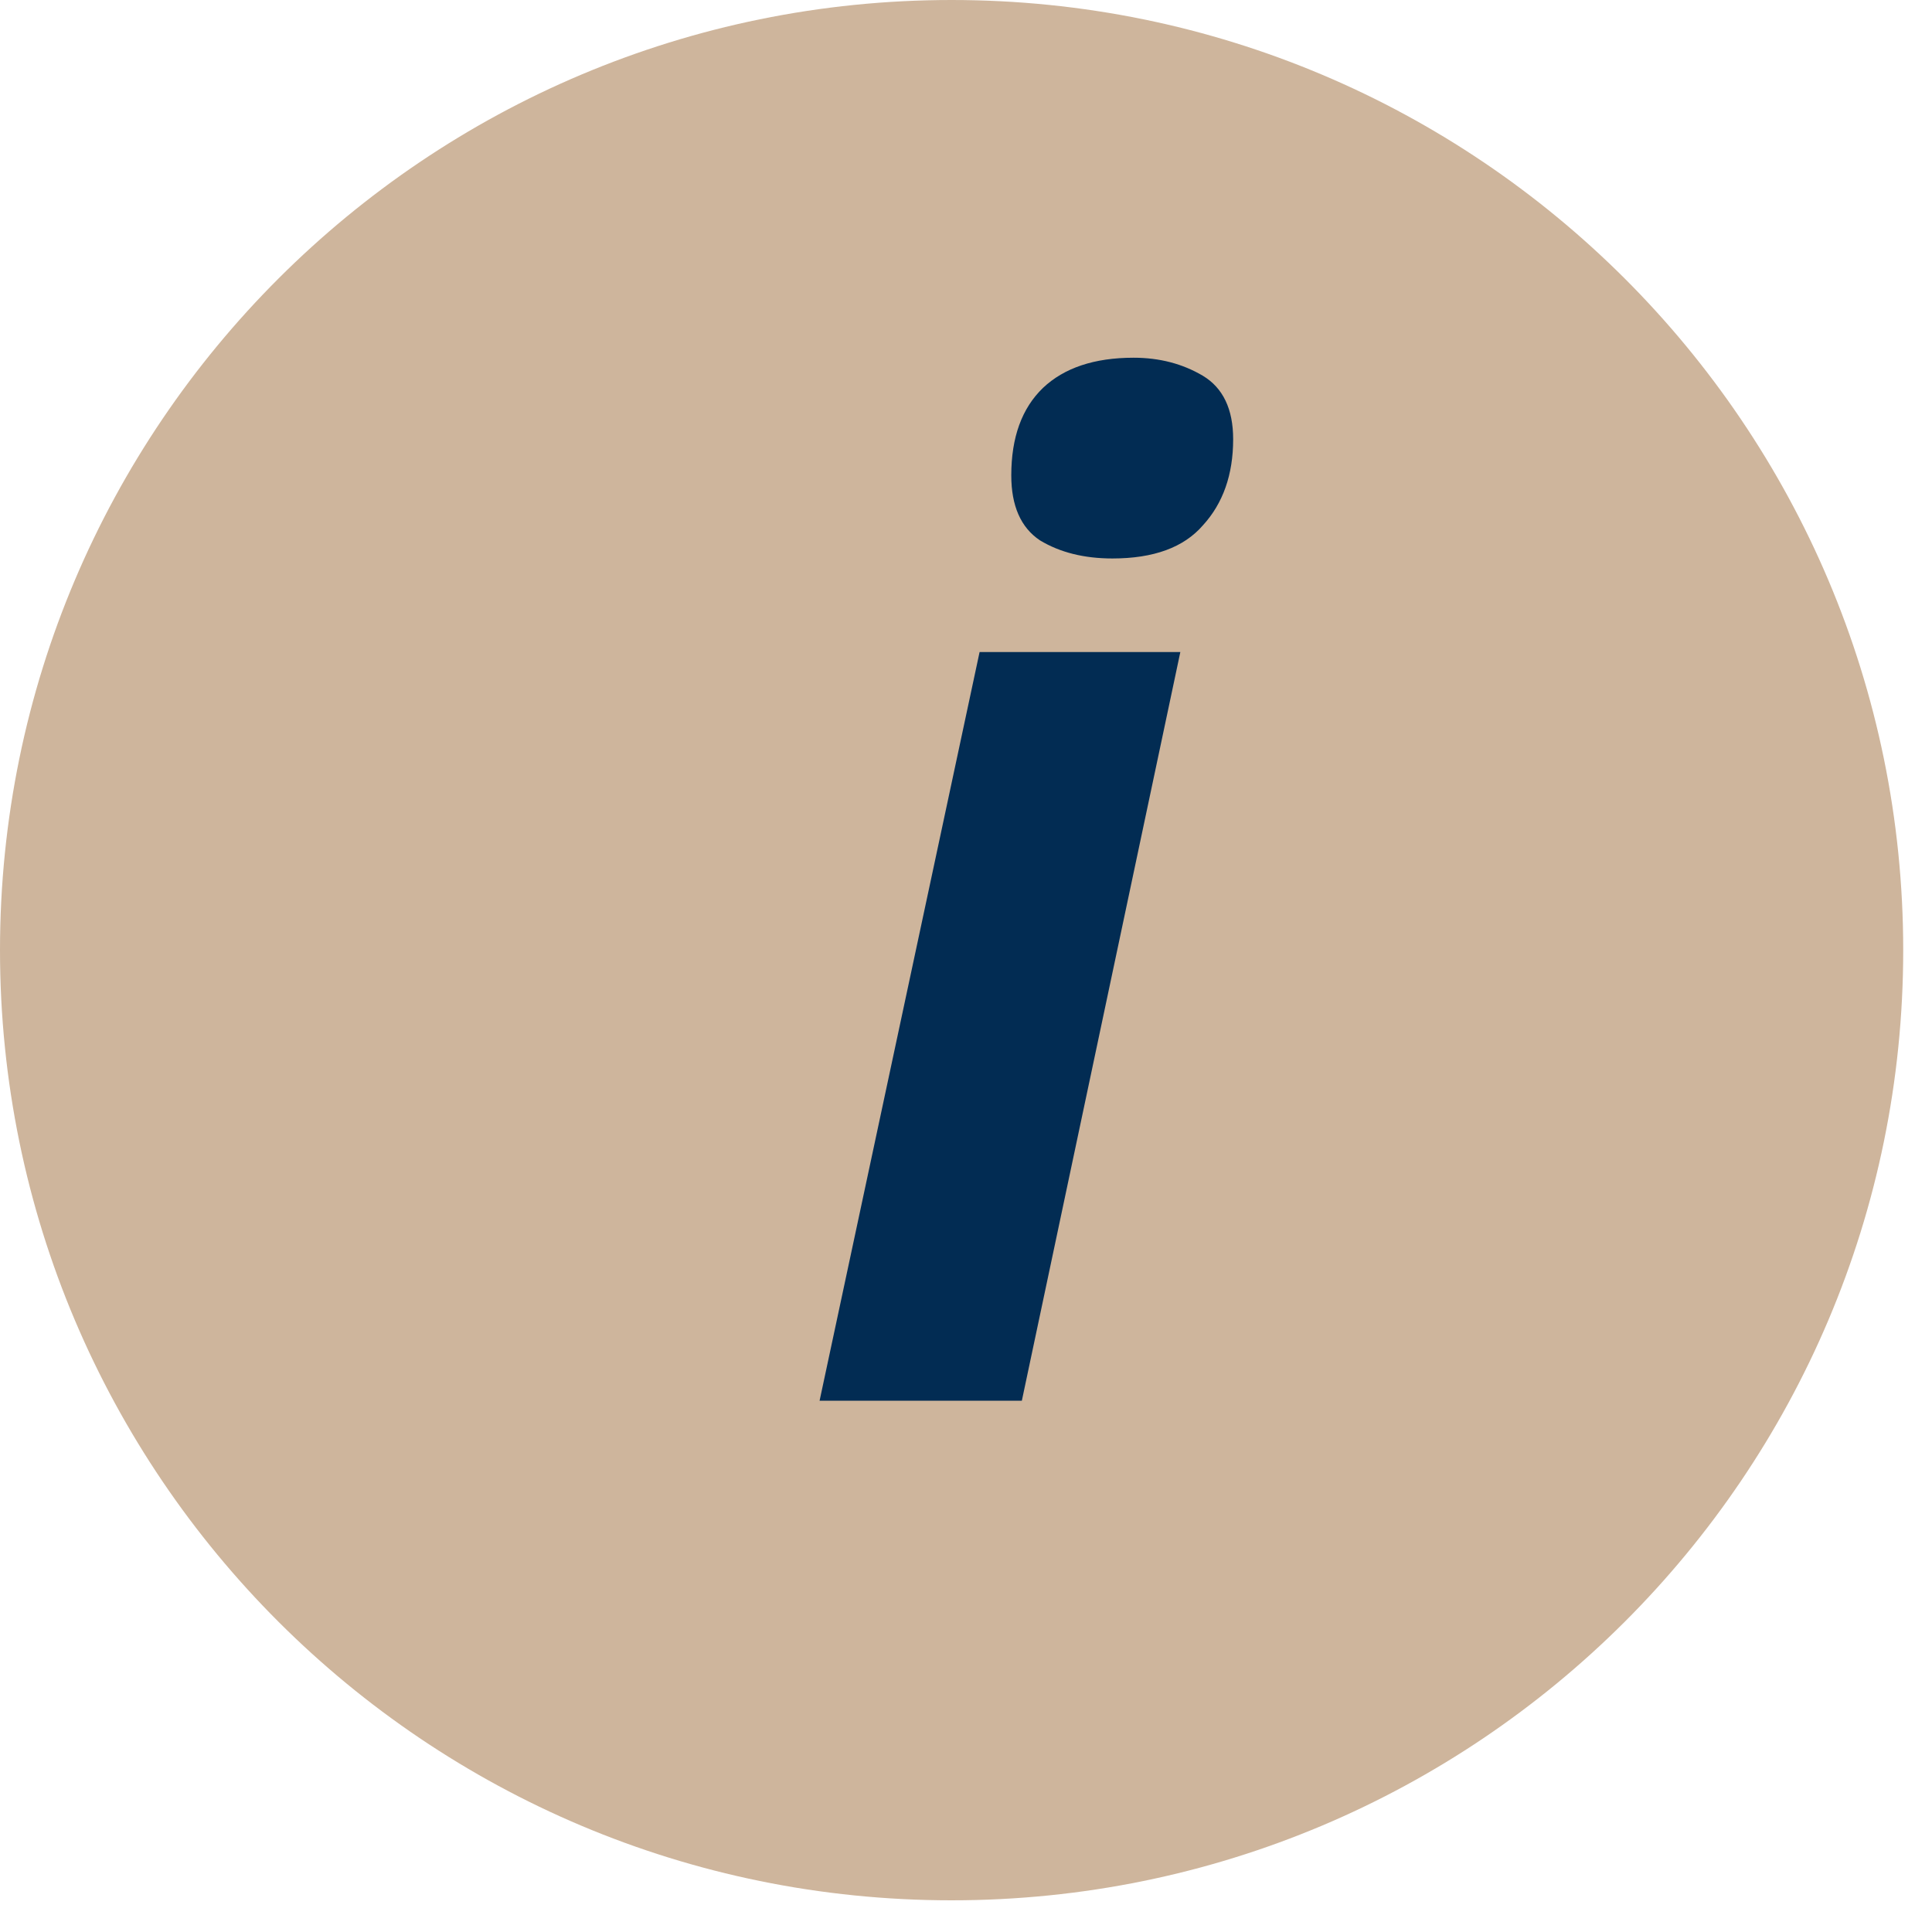
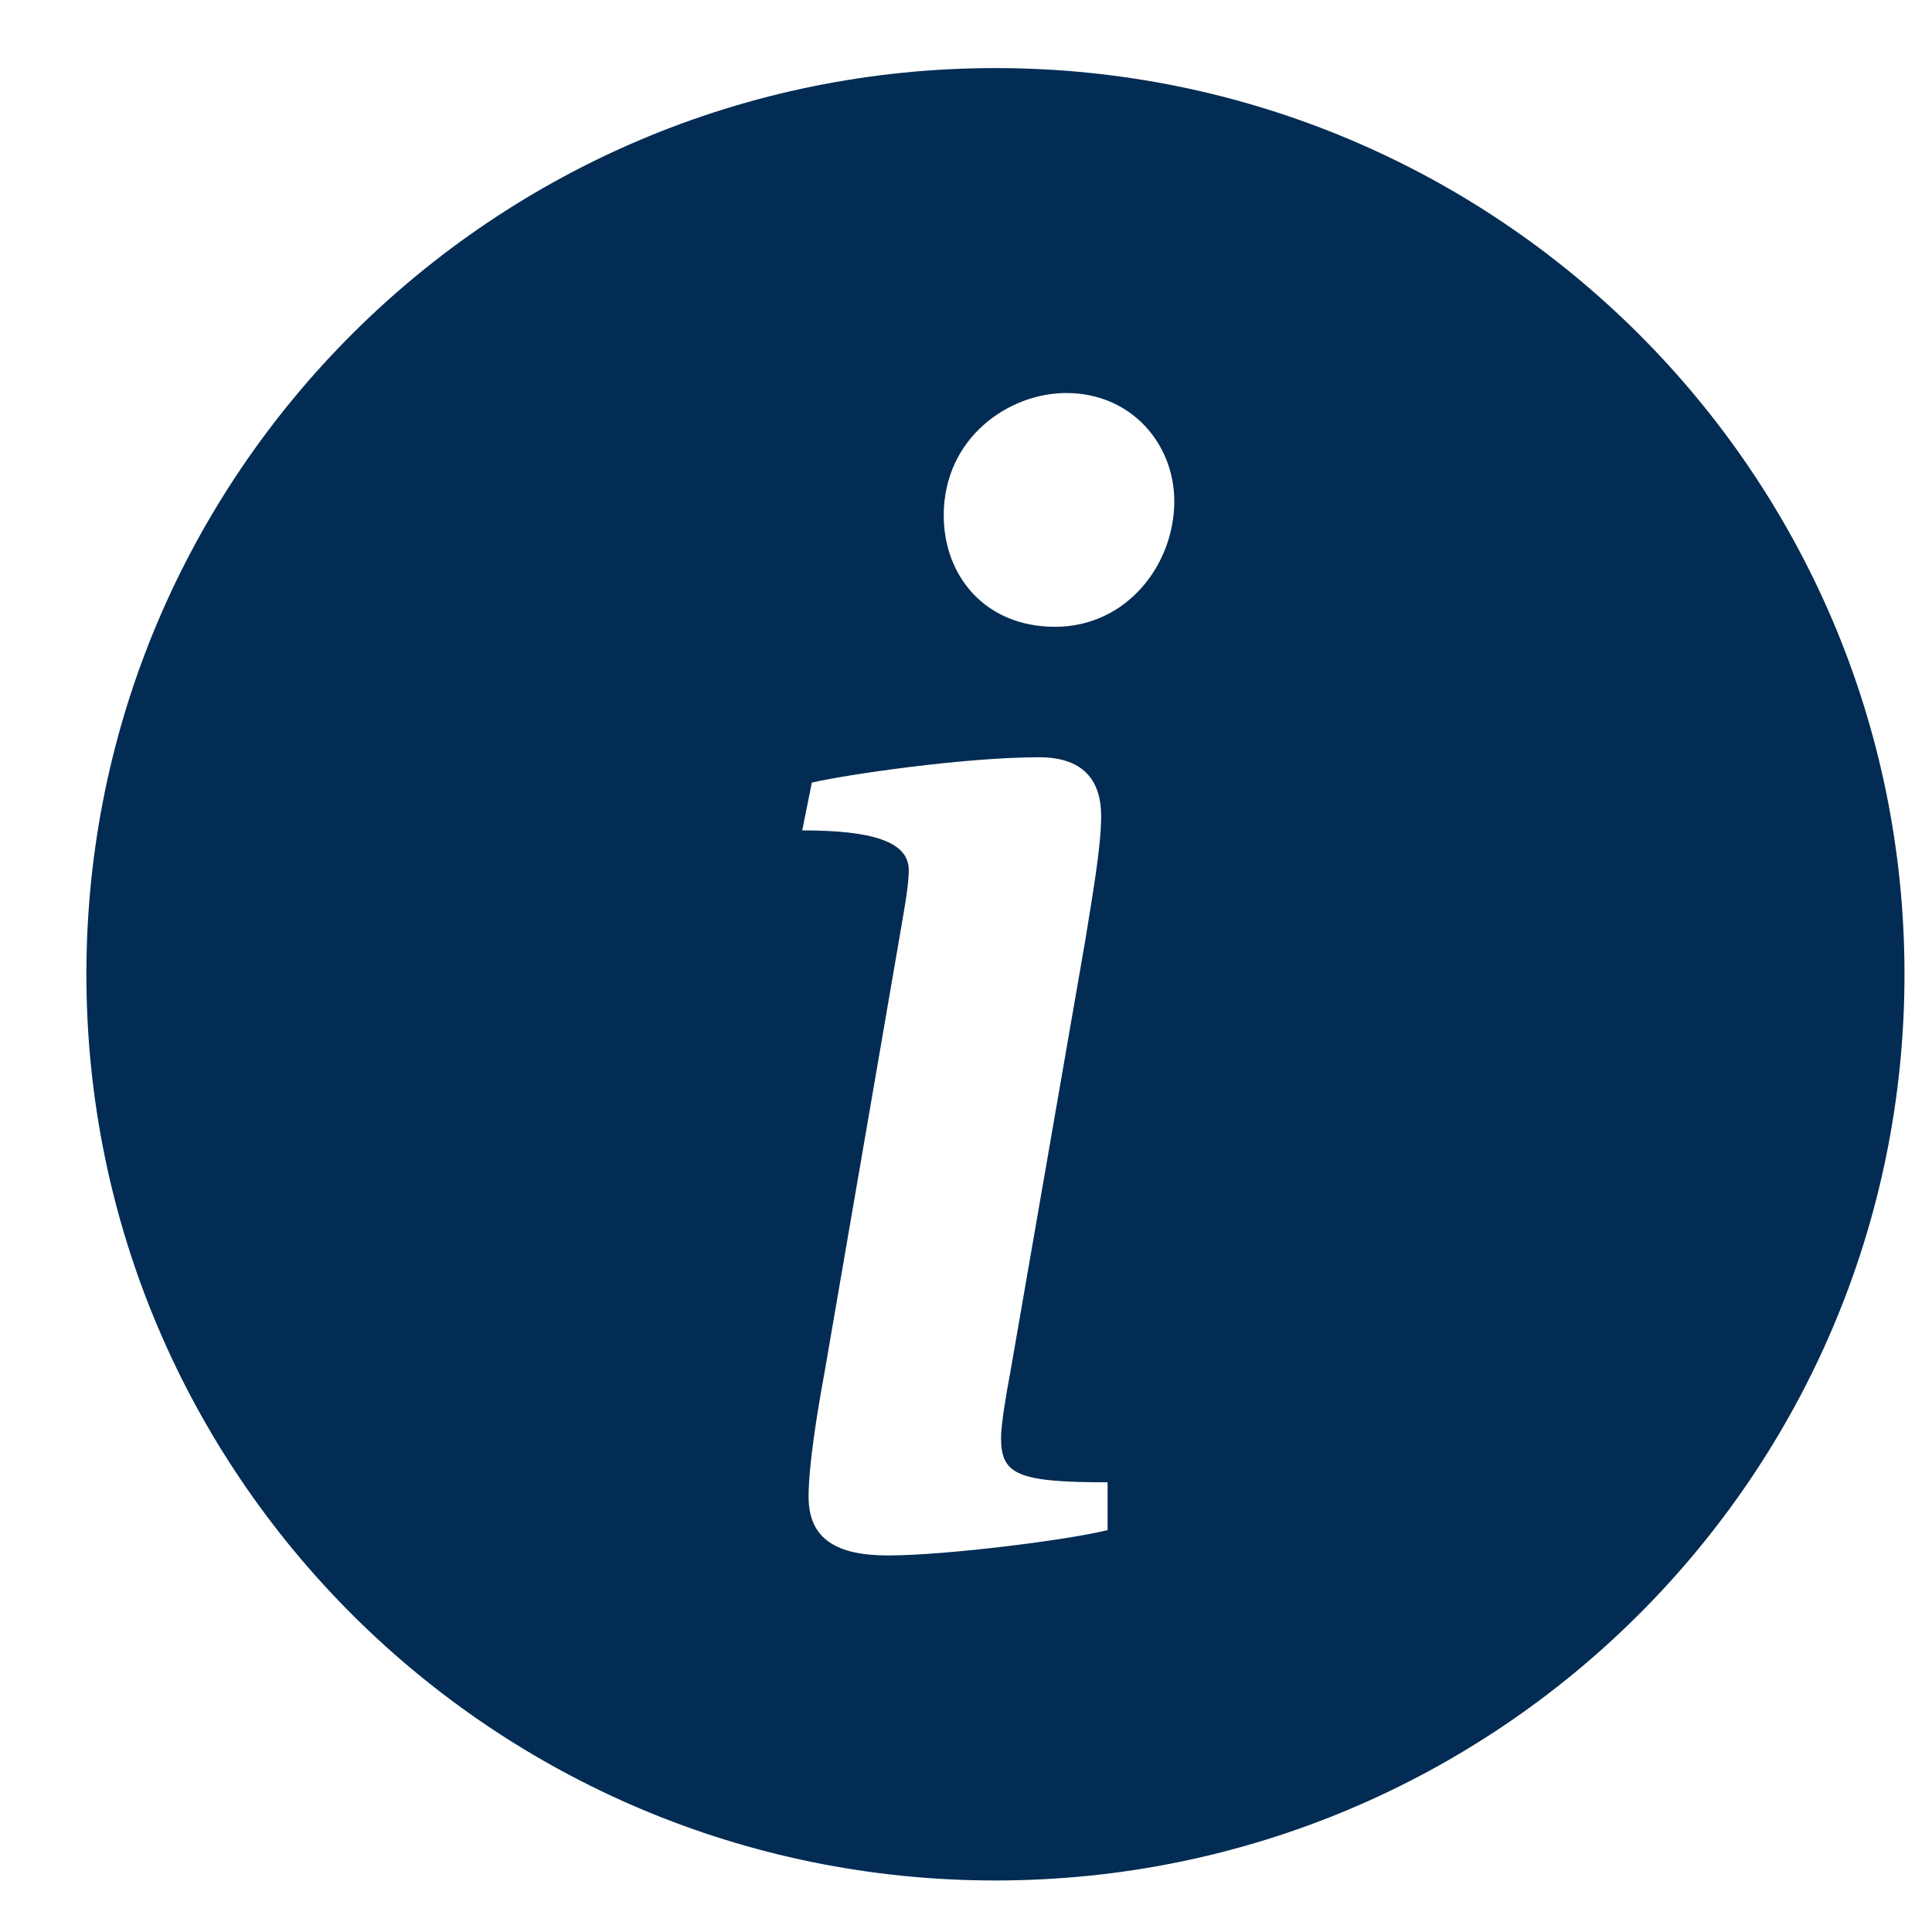
- <svg xmlns="http://www.w3.org/2000/svg" width="20px" height="20px" viewBox="0 0 20 20" version="1.1">
+ <svg xmlns="http://www.w3.org/2000/svg" width="21px" height="21px" viewBox="0 0 21 21" version="1.1">
  <defs />
  <g id="Page-1" stroke="none" stroke-width="1" fill="none" fill-rule="evenodd">
-     <g id="Simple-Copy" transform="translate(-260, -1102)">
-       <g id="i_alert_info" transform="translate(260, 1102)">
-         <ellipse id="Oval-128" fill="#CEB59C" cx="9.851" cy="9.836" rx="9.851" ry="9.836" />
-         <text id="i-copy" font-family="Gandhi Serif" font-size="14.21" font-style="italic" font-weight="bold" fill="#022C53">
-           <tspan x="8.235" y="14.5">i</tspan>
-         </text>
-       </g>
-     </g>
+     <path d="M10.82,20.44 C16.277,20.44 20.701,16.03 20.701,10.59 C20.701,5.15 16.277,0.74 10.82,0.74 C5.363,0.74 0.939,5.15 0.939,10.59 C0.939,16.03 5.363,20.44 10.82,20.44 Z M12.764,5.448 C12.764,4.826 12.298,4.272 11.589,4.272 C10.967,4.272 10.258,4.756 10.258,5.603 C10.258,6.26 10.708,6.813 11.468,6.813 C12.246,6.813 12.764,6.139 12.764,5.448 Z M9.653,16.907 C10.293,16.907 11.641,16.734 12.039,16.631 L12.039,16.112 C11.053,16.112 10.881,16.026 10.881,15.628 C10.881,15.49 10.932,15.179 10.984,14.902 L11.797,10.218 C11.883,9.682 11.969,9.198 11.969,8.87 C11.969,8.524 11.814,8.231 11.295,8.231 C10.483,8.231 9.187,8.421 8.824,8.507 L8.72,9.026 C9.481,9.026 9.878,9.147 9.878,9.458 C9.878,9.648 9.809,9.993 9.757,10.305 L8.962,14.919 C8.876,15.386 8.789,15.939 8.789,16.268 C8.789,16.734 9.1,16.907 9.653,16.907 Z" id="i-info--neutral" fill="#022C53" />
  </g>
</svg>
